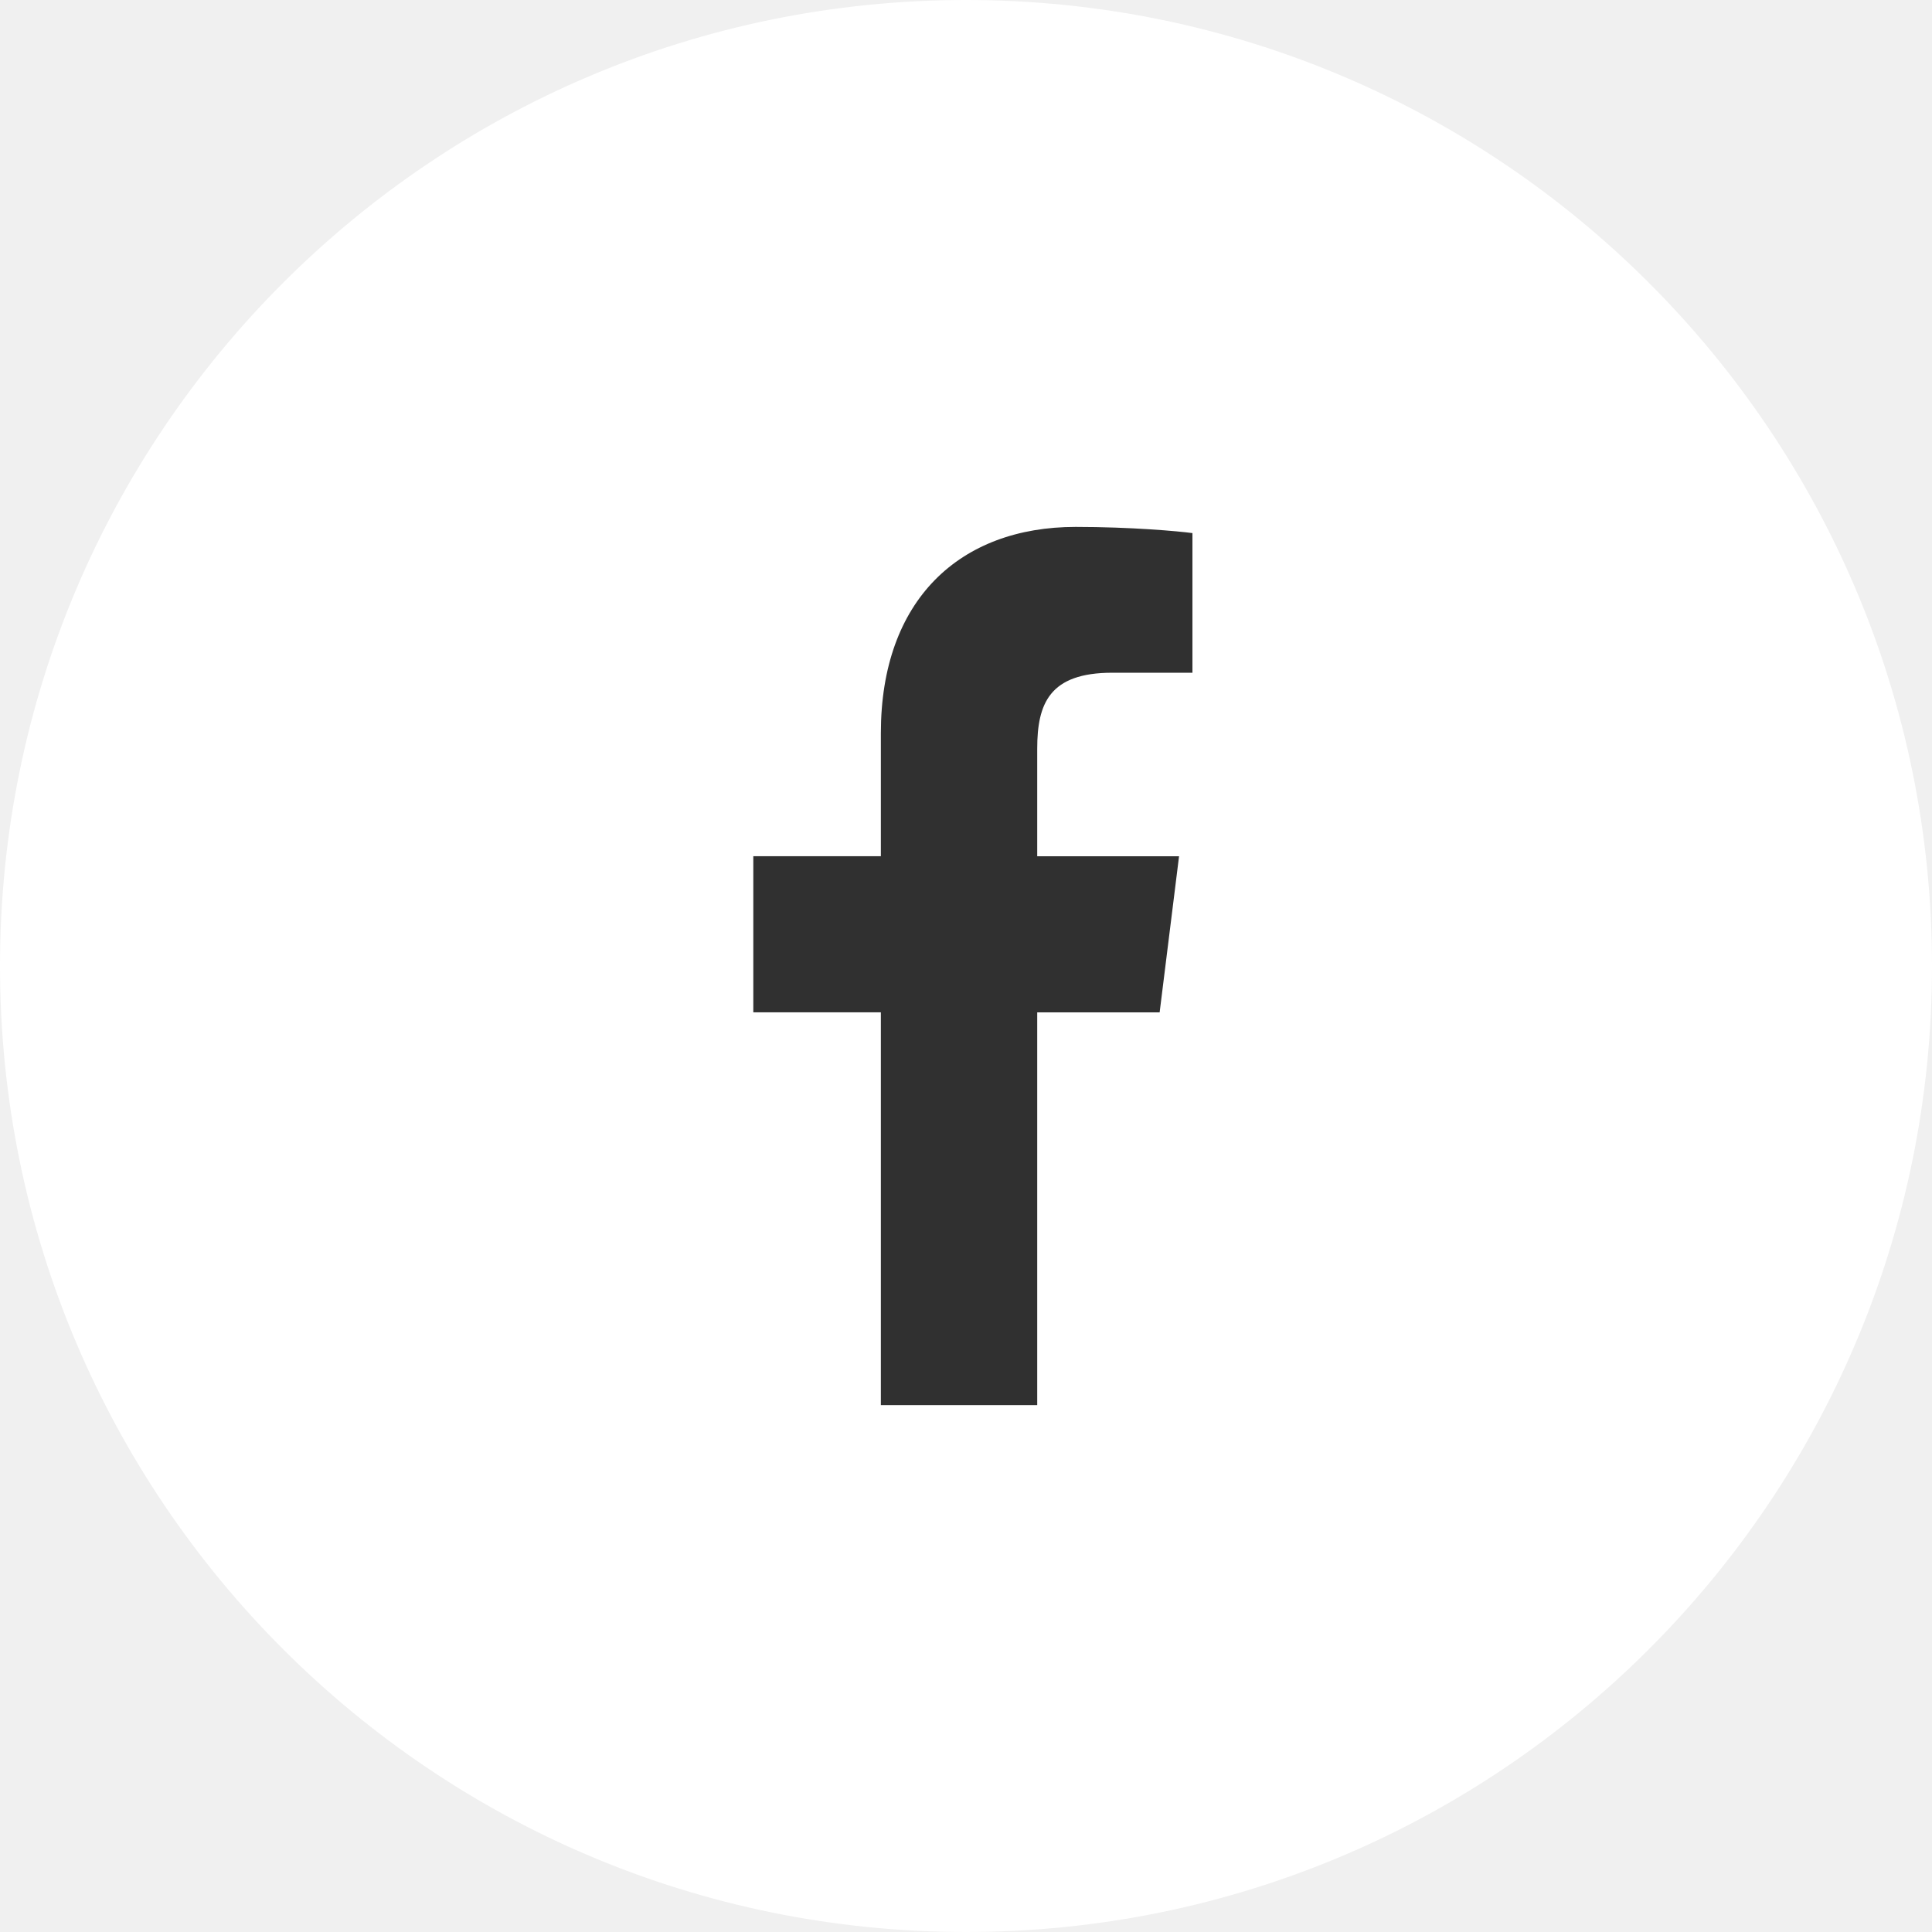
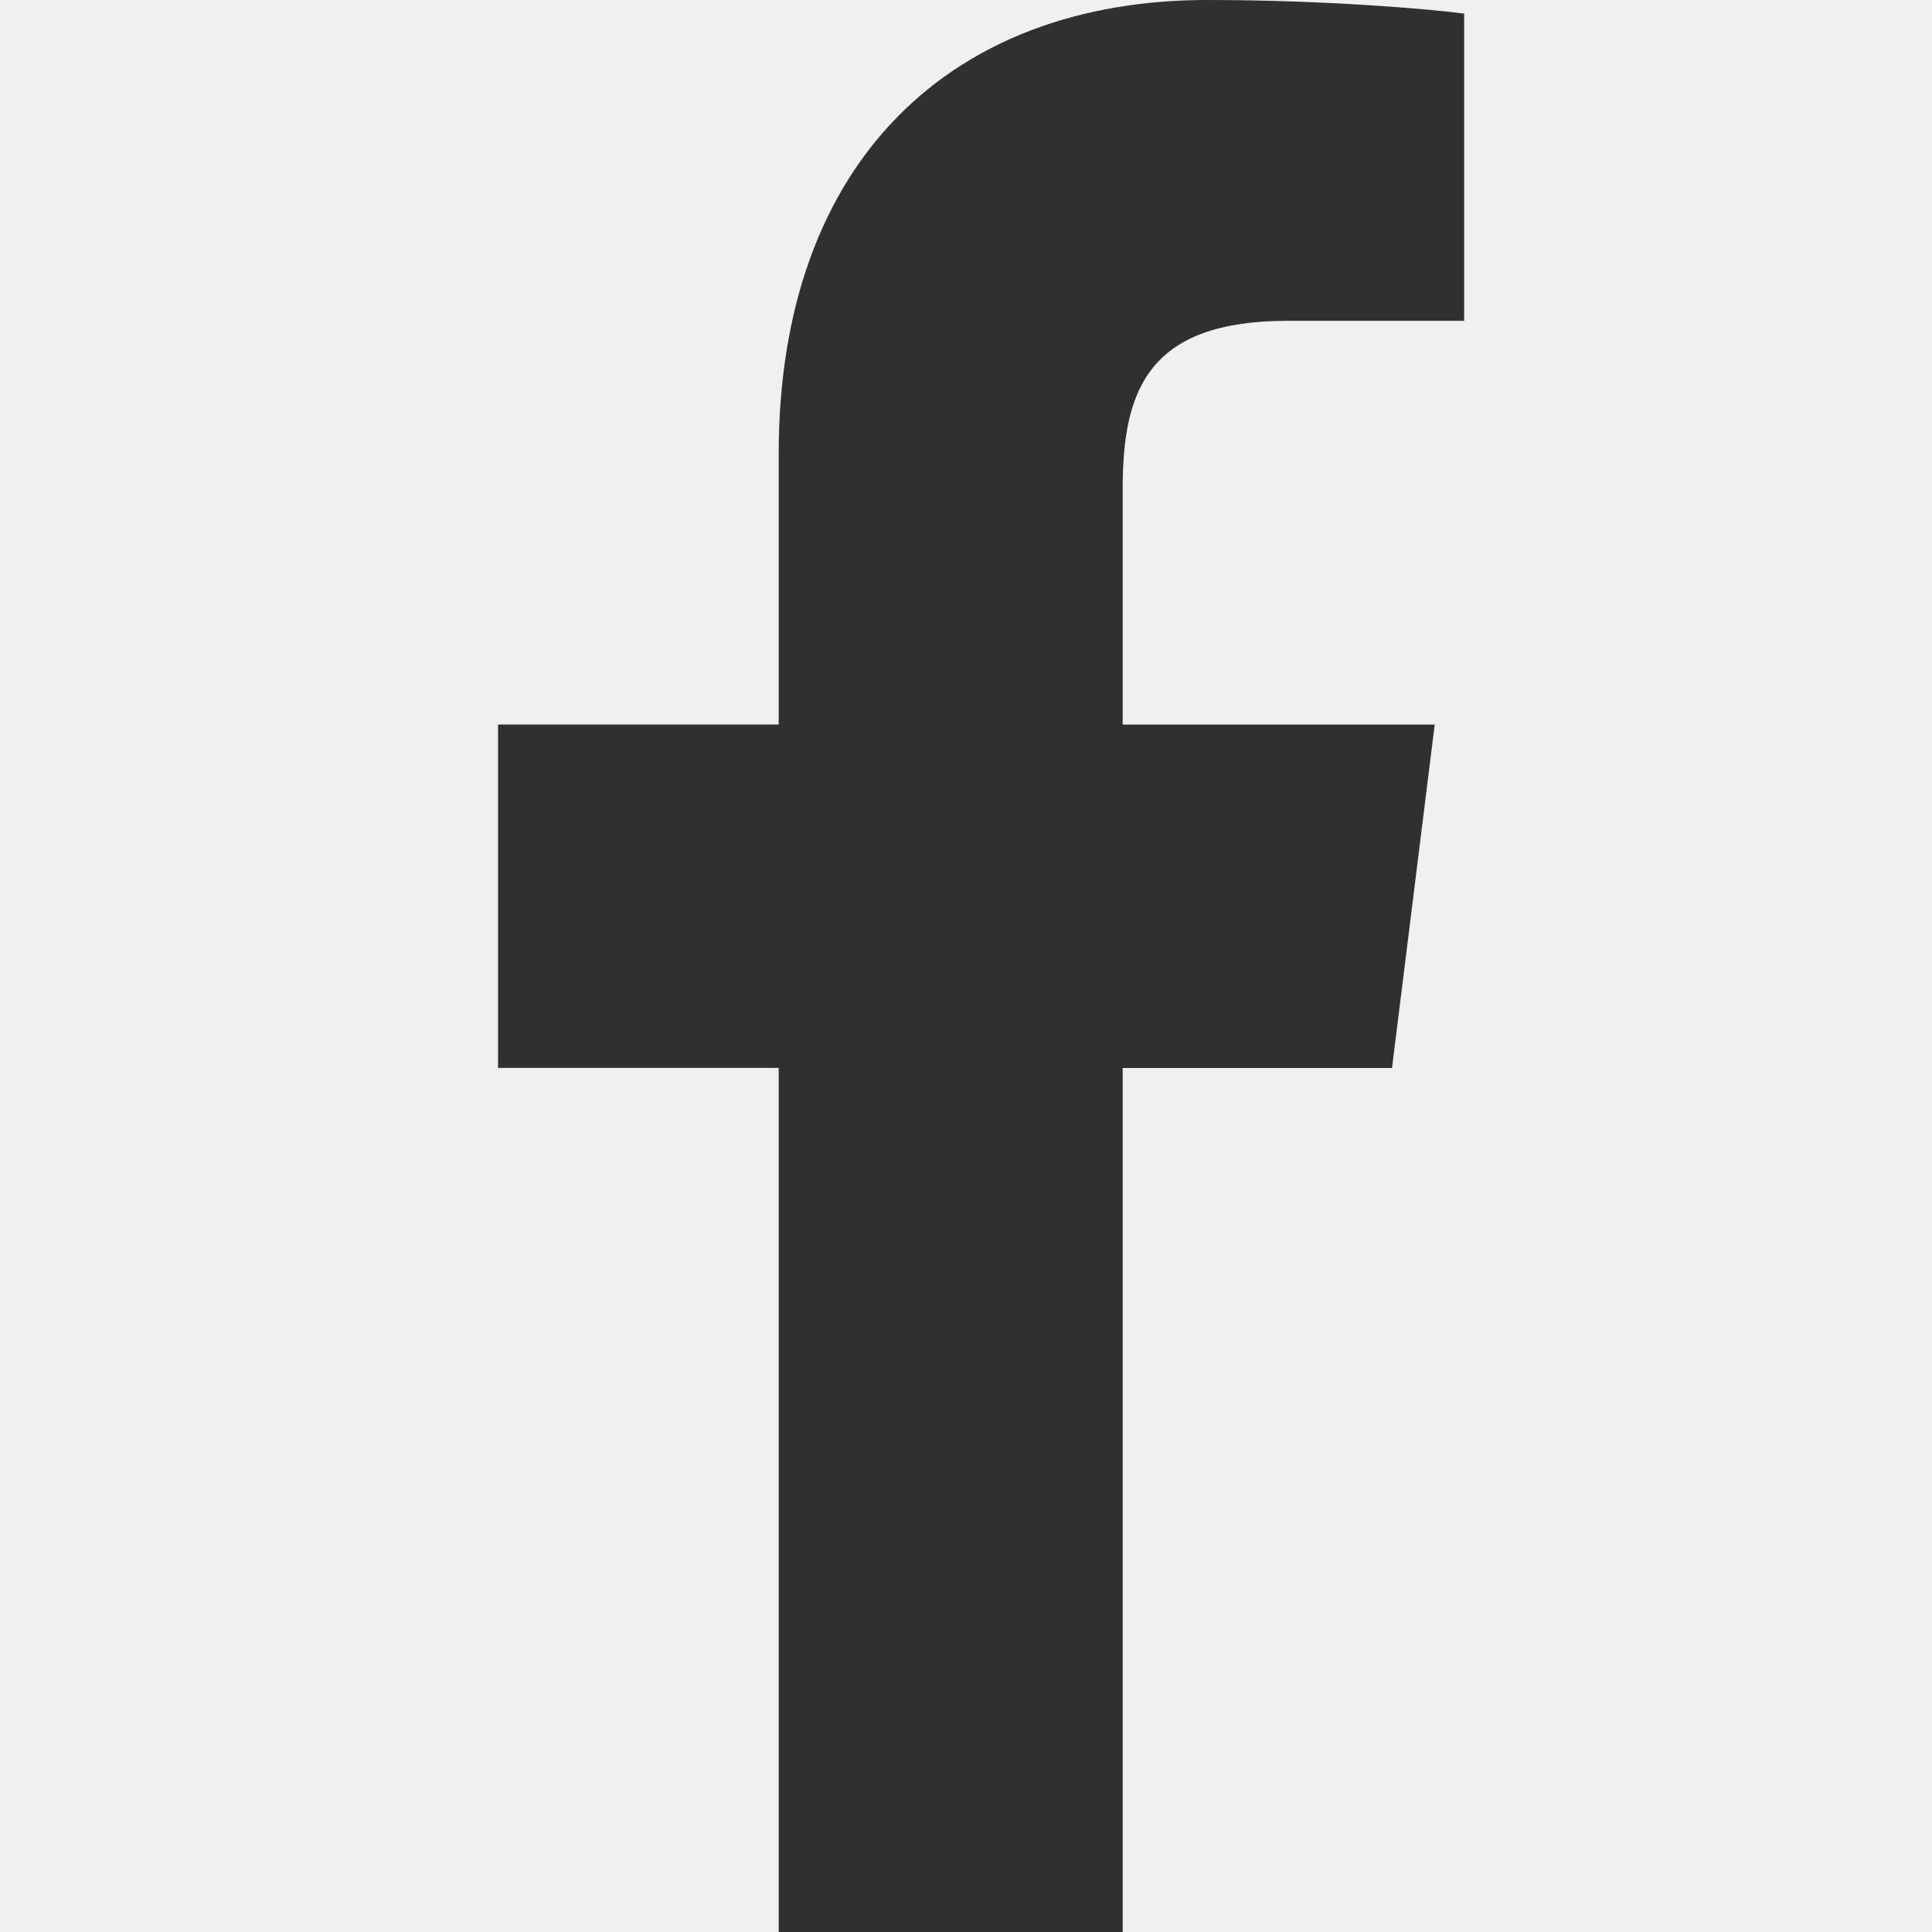
- <svg xmlns="http://www.w3.org/2000/svg" width="44" height="44" viewBox="0 0 44 44" fill="none">
-   <path d="M44 22C44 28.075 41.538 33.575 37.556 37.556C33.575 41.538 28.075 44 22 44C15.925 44 10.425 41.538 6.444 37.556C2.462 33.575 0 28.075 0 22C0 15.925 2.462 10.425 6.444 6.444C10.425 2.462 15.925 0 22 0C28.075 0 33.575 2.462 37.556 6.444C41.538 10.425 44 15.925 44 22Z" fill="white" />
-   <g clip-path="url(#clip0_150_255)">
-     <path d="M25.331 15.321H27.157V12.141C26.842 12.098 25.758 12 24.497 12C21.864 12 20.061 13.656 20.061 16.699V19.5H17.156V23.055H20.061V32H23.622V23.056H26.41L26.852 19.501H23.622V17.052C23.622 16.024 23.899 15.321 25.331 15.321Z" fill="#303030" />
+ <svg xmlns="http://www.w3.org/2000/svg" width="20" height="20" viewBox="0 0 20 20" fill="none">
+   <g clip-path="url(#clip0_150_229)">
+     <path d="M13.331 3.321H15.157V0.141C14.842 0.098 13.758 0 12.497 0C9.864 0 8.061 1.656 8.061 4.699V7.5H5.156V11.055H8.061V20H11.622V11.056H14.41L14.852 7.501H11.622V5.052C11.622 4.024 11.899 3.321 13.331 3.321Z" fill="#303030" />
  </g>
  <defs>
-     <clipPath id="clip0_150_255">
-       <rect width="20" height="20" fill="white" transform="translate(12 12)" />
+     <clipPath id="clip0_150_229">
+       <rect width="20" height="20" fill="white" />
    </clipPath>
  </defs>
</svg>
